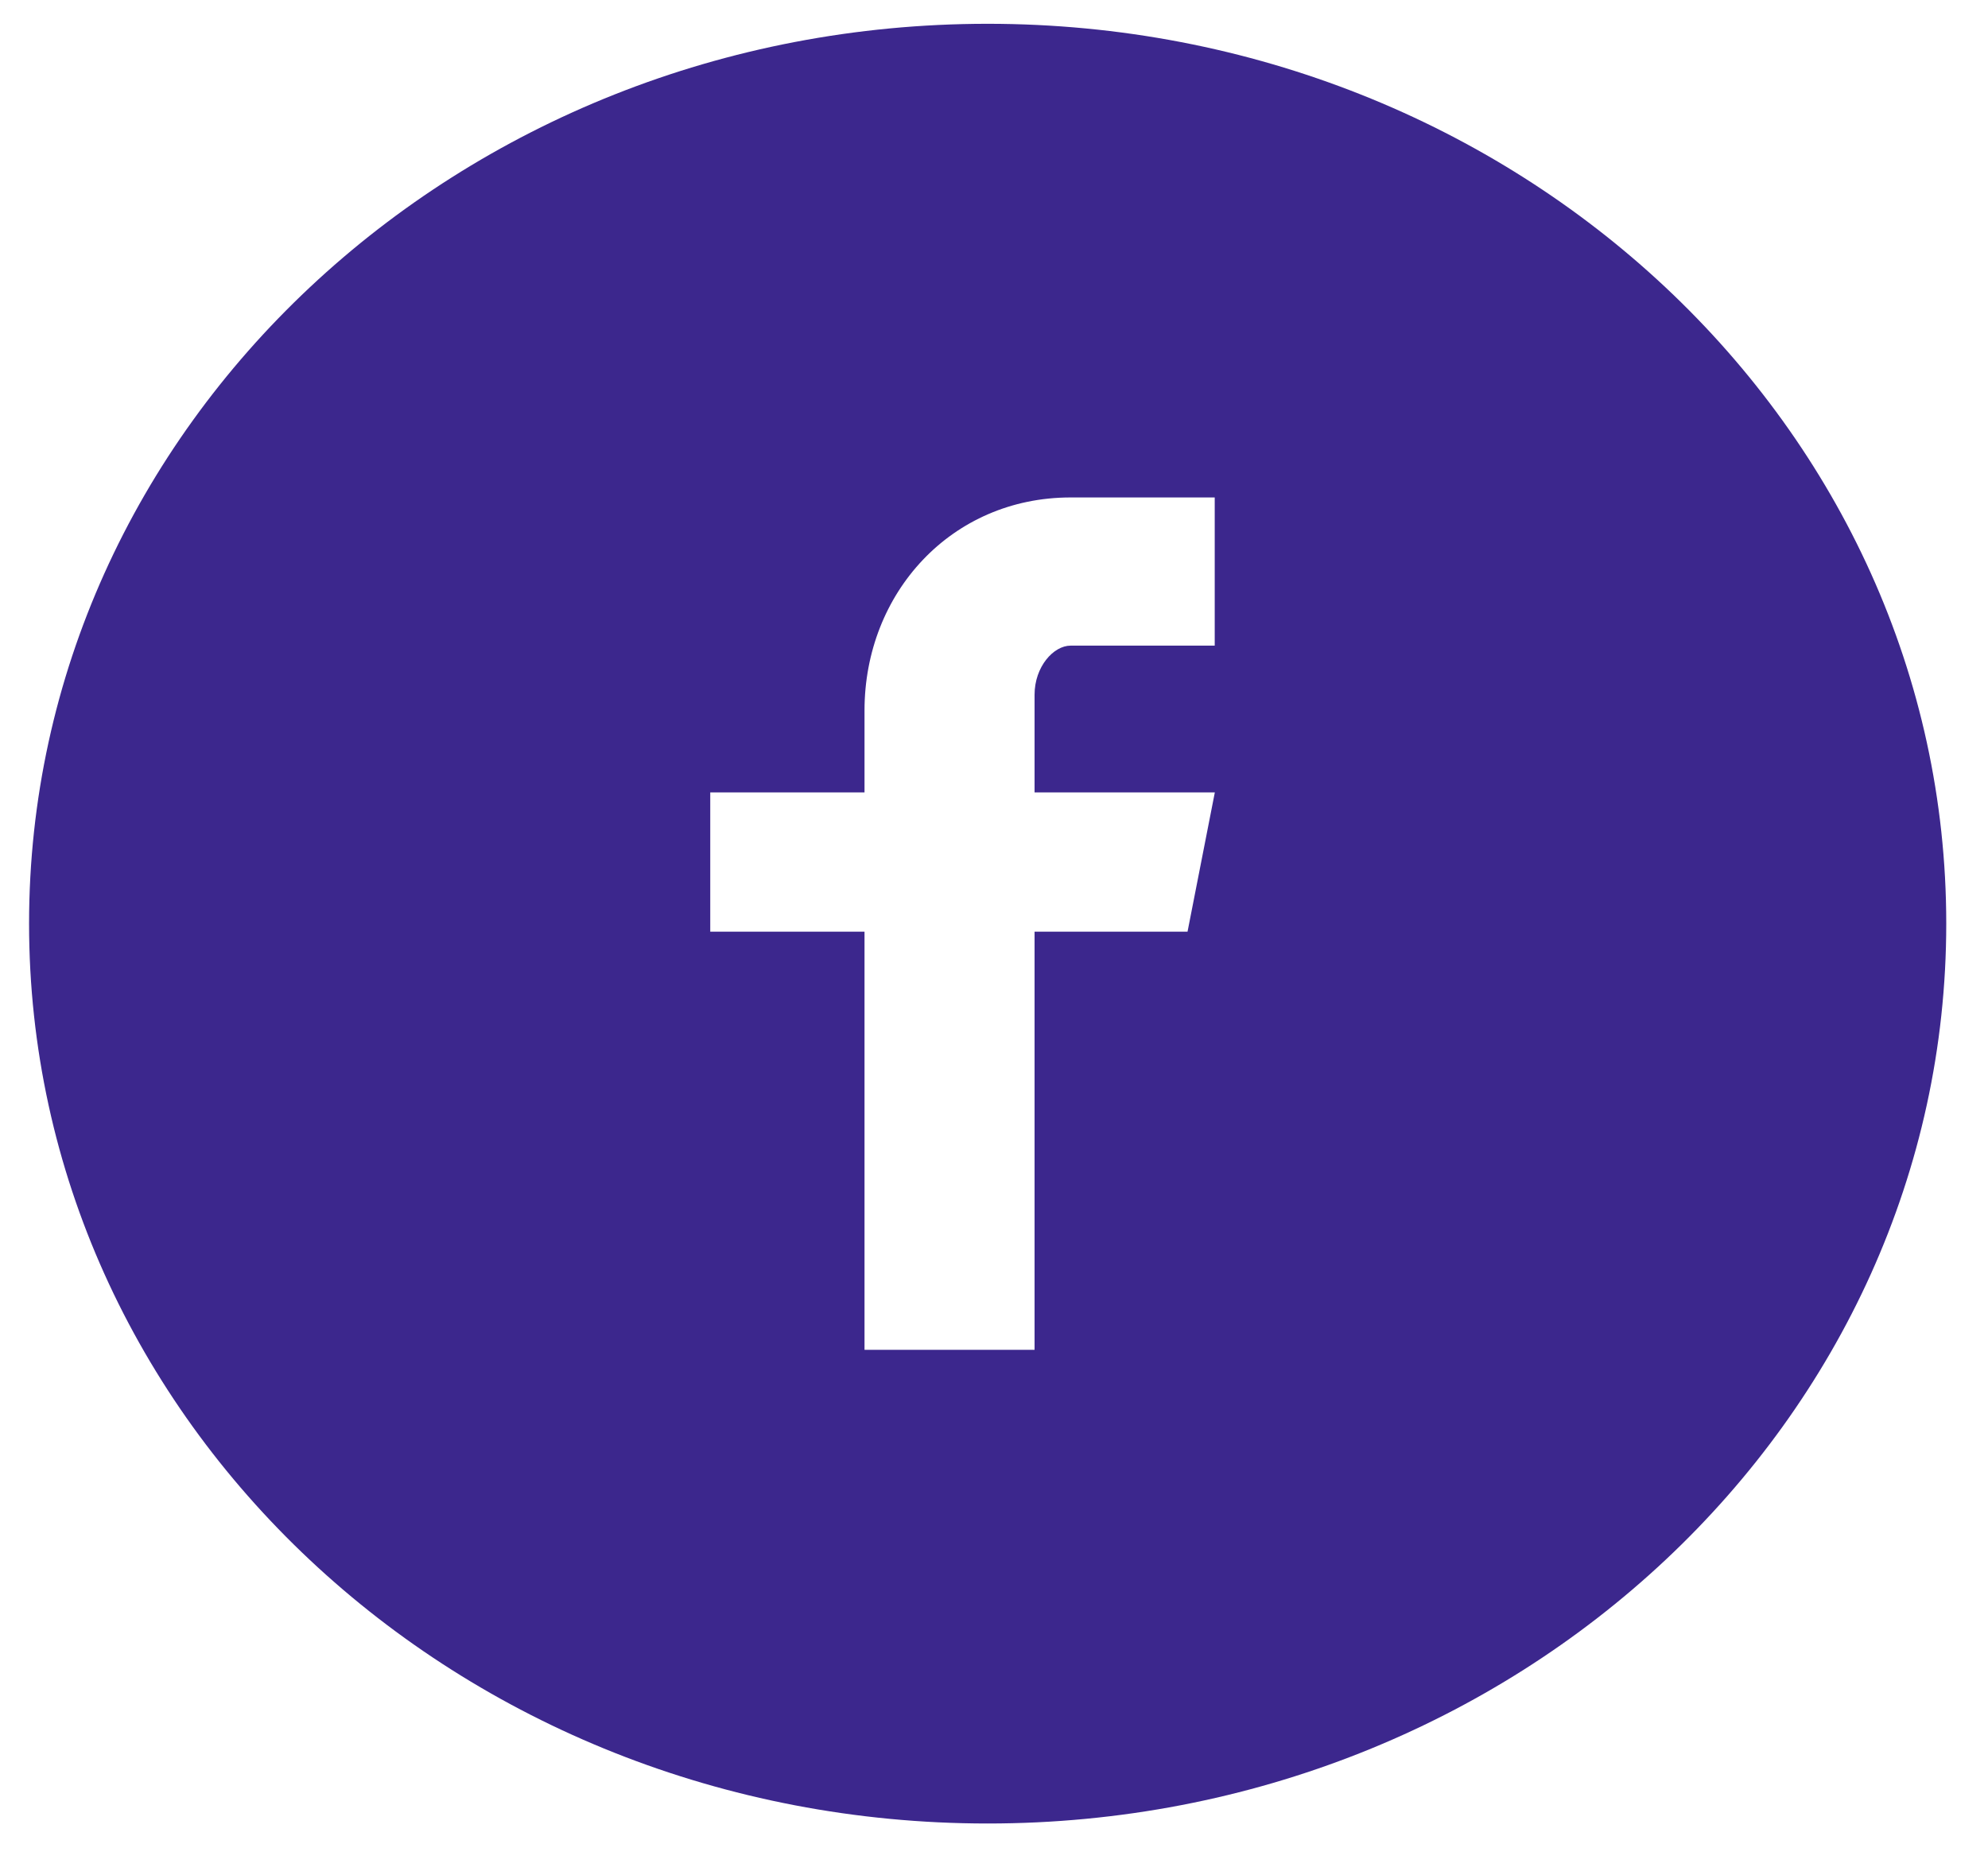
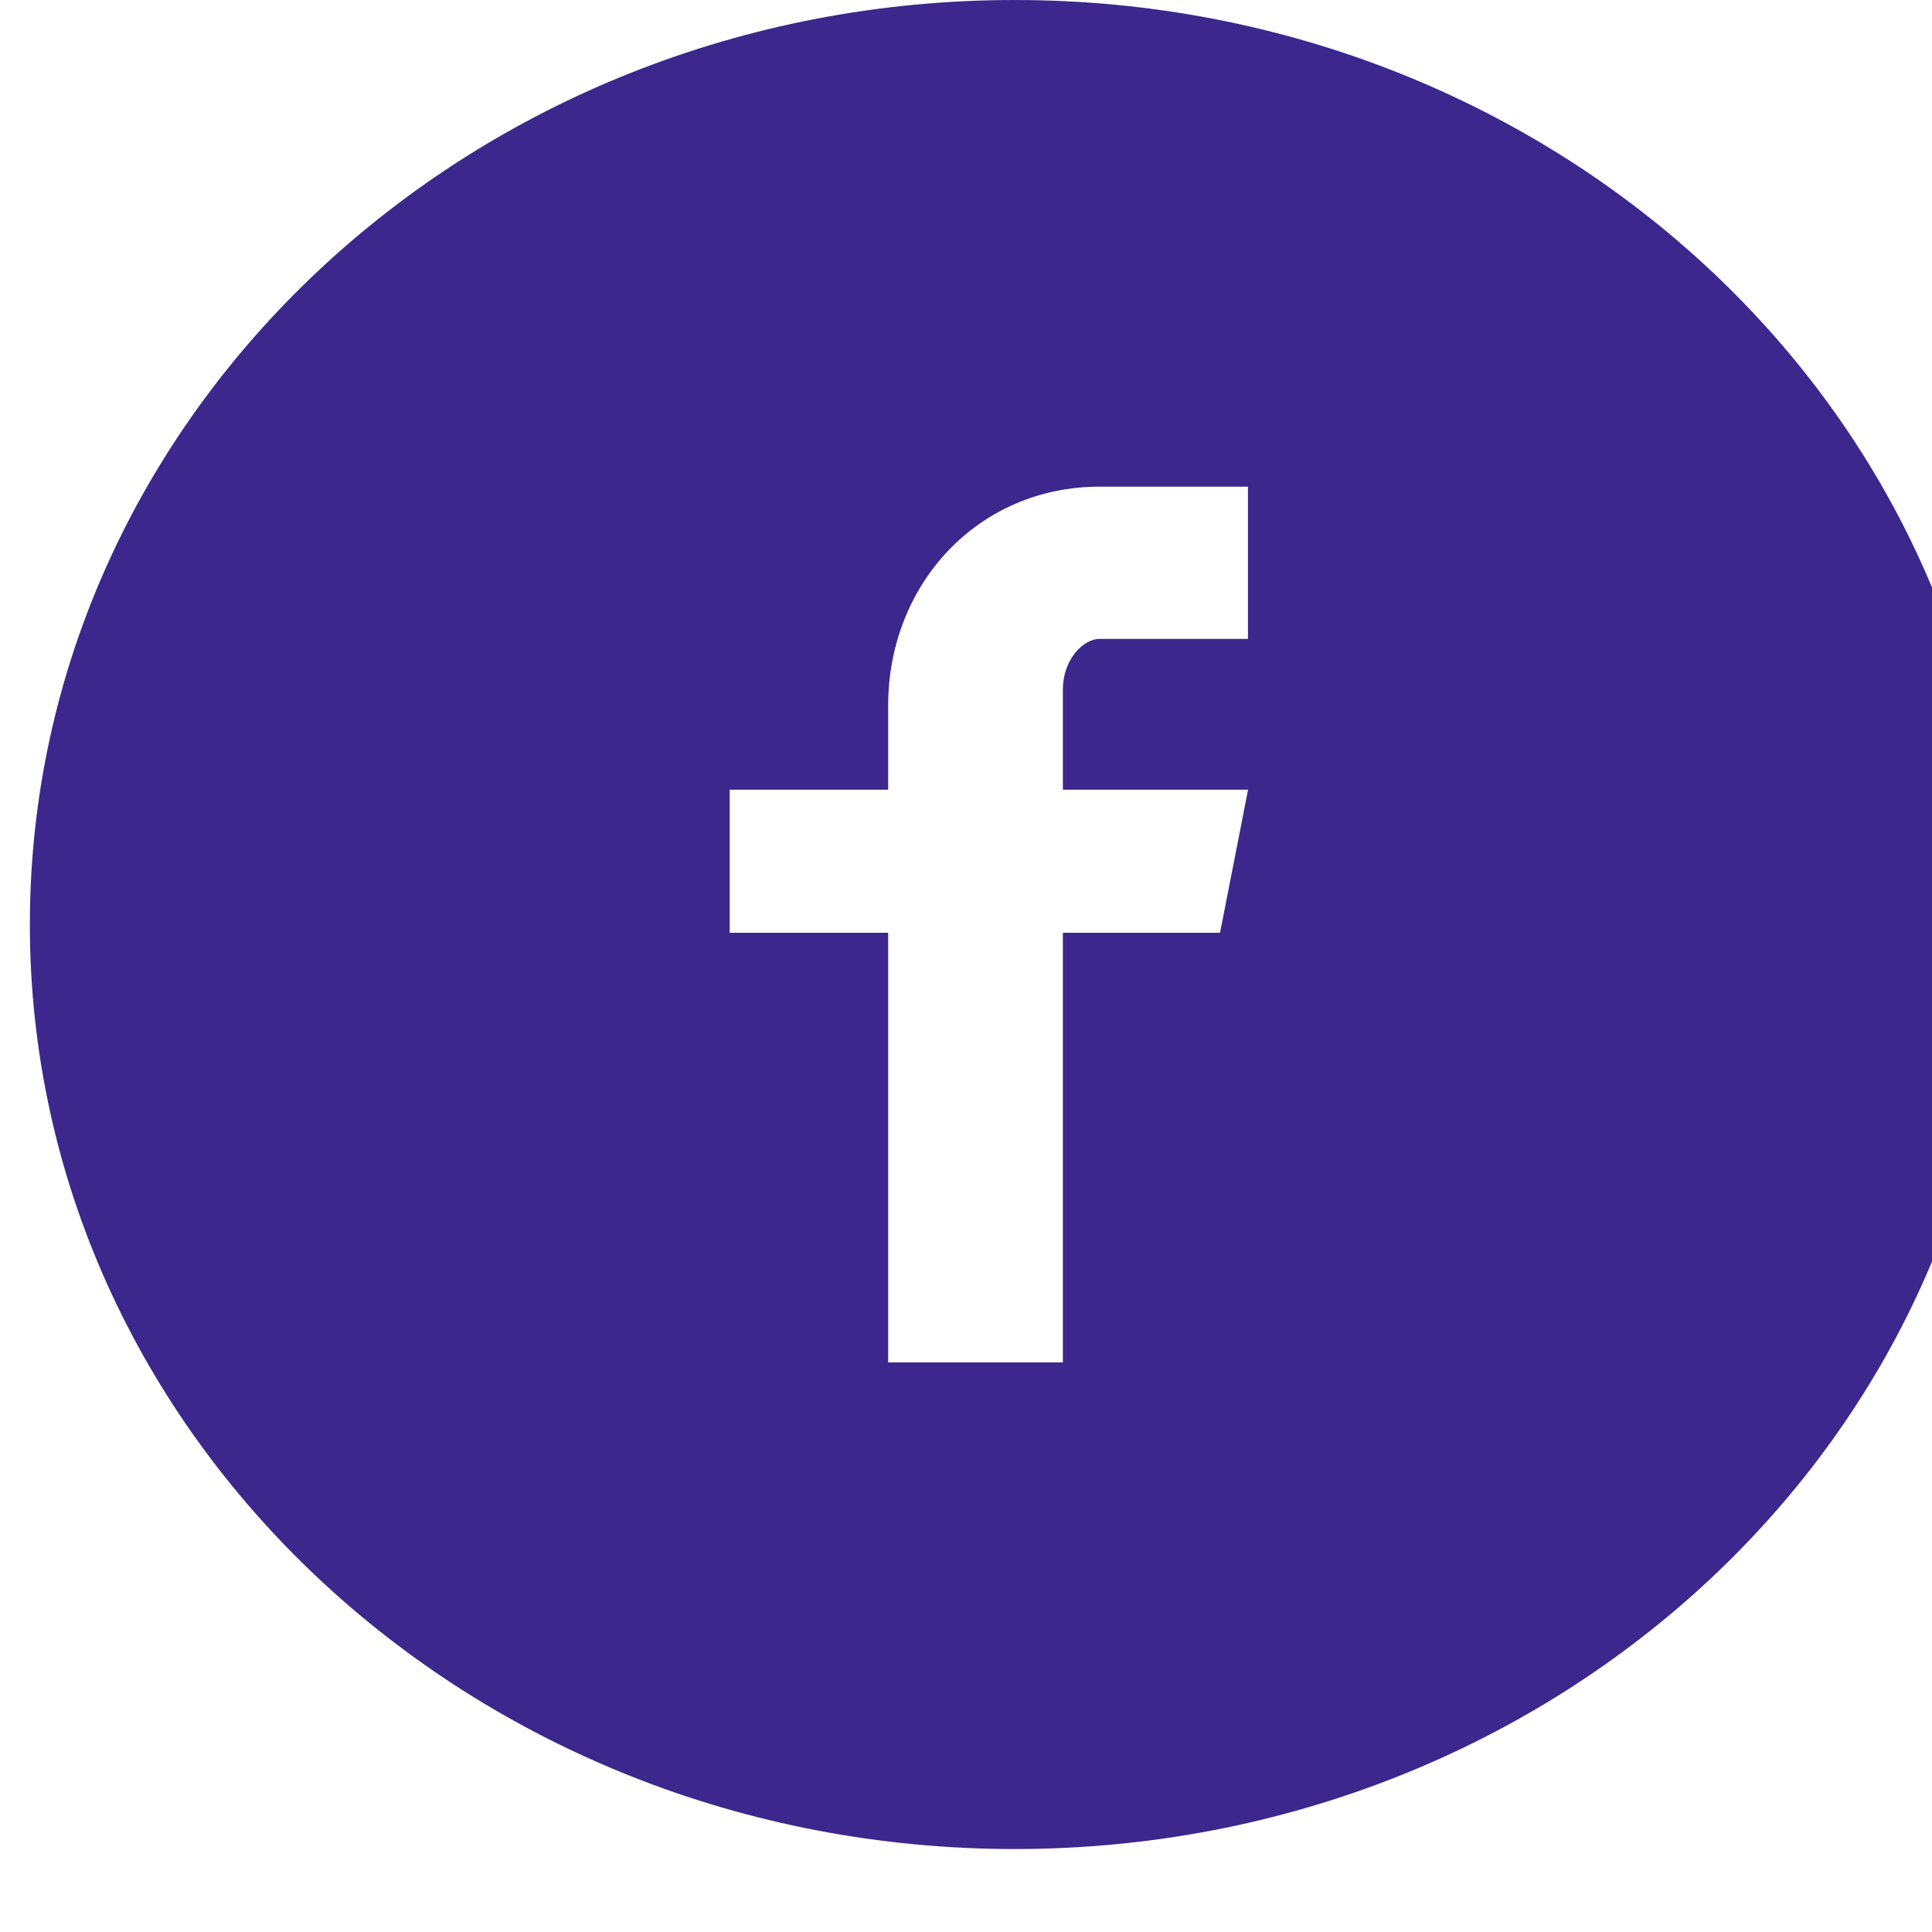
- <svg xmlns="http://www.w3.org/2000/svg" width="35" height="33" viewBox="0 0 37 34" fill="none">
+ <svg xmlns="http://www.w3.org/2000/svg" width="35" height="35" viewBox="0 0 35 35" fill="none">
  <path d="M18.382 0C8.528 0 0.541 7.498 0.541 16.748C0.541 25.998 8.528 33.497 18.382 33.497C28.235 33.497 36.223 25.998 36.223 16.748C36.223 7.498 28.235 0 18.382 0ZM22.608 11.574H19.926C19.608 11.574 19.255 11.966 19.255 12.488V14.306H22.61L22.102 16.898H19.255V24.681H16.09V16.898H13.219V14.306H16.09V12.781C16.09 10.593 17.707 8.816 19.926 8.816H22.608V11.574Z" fill="#3C278D" />
</svg>
